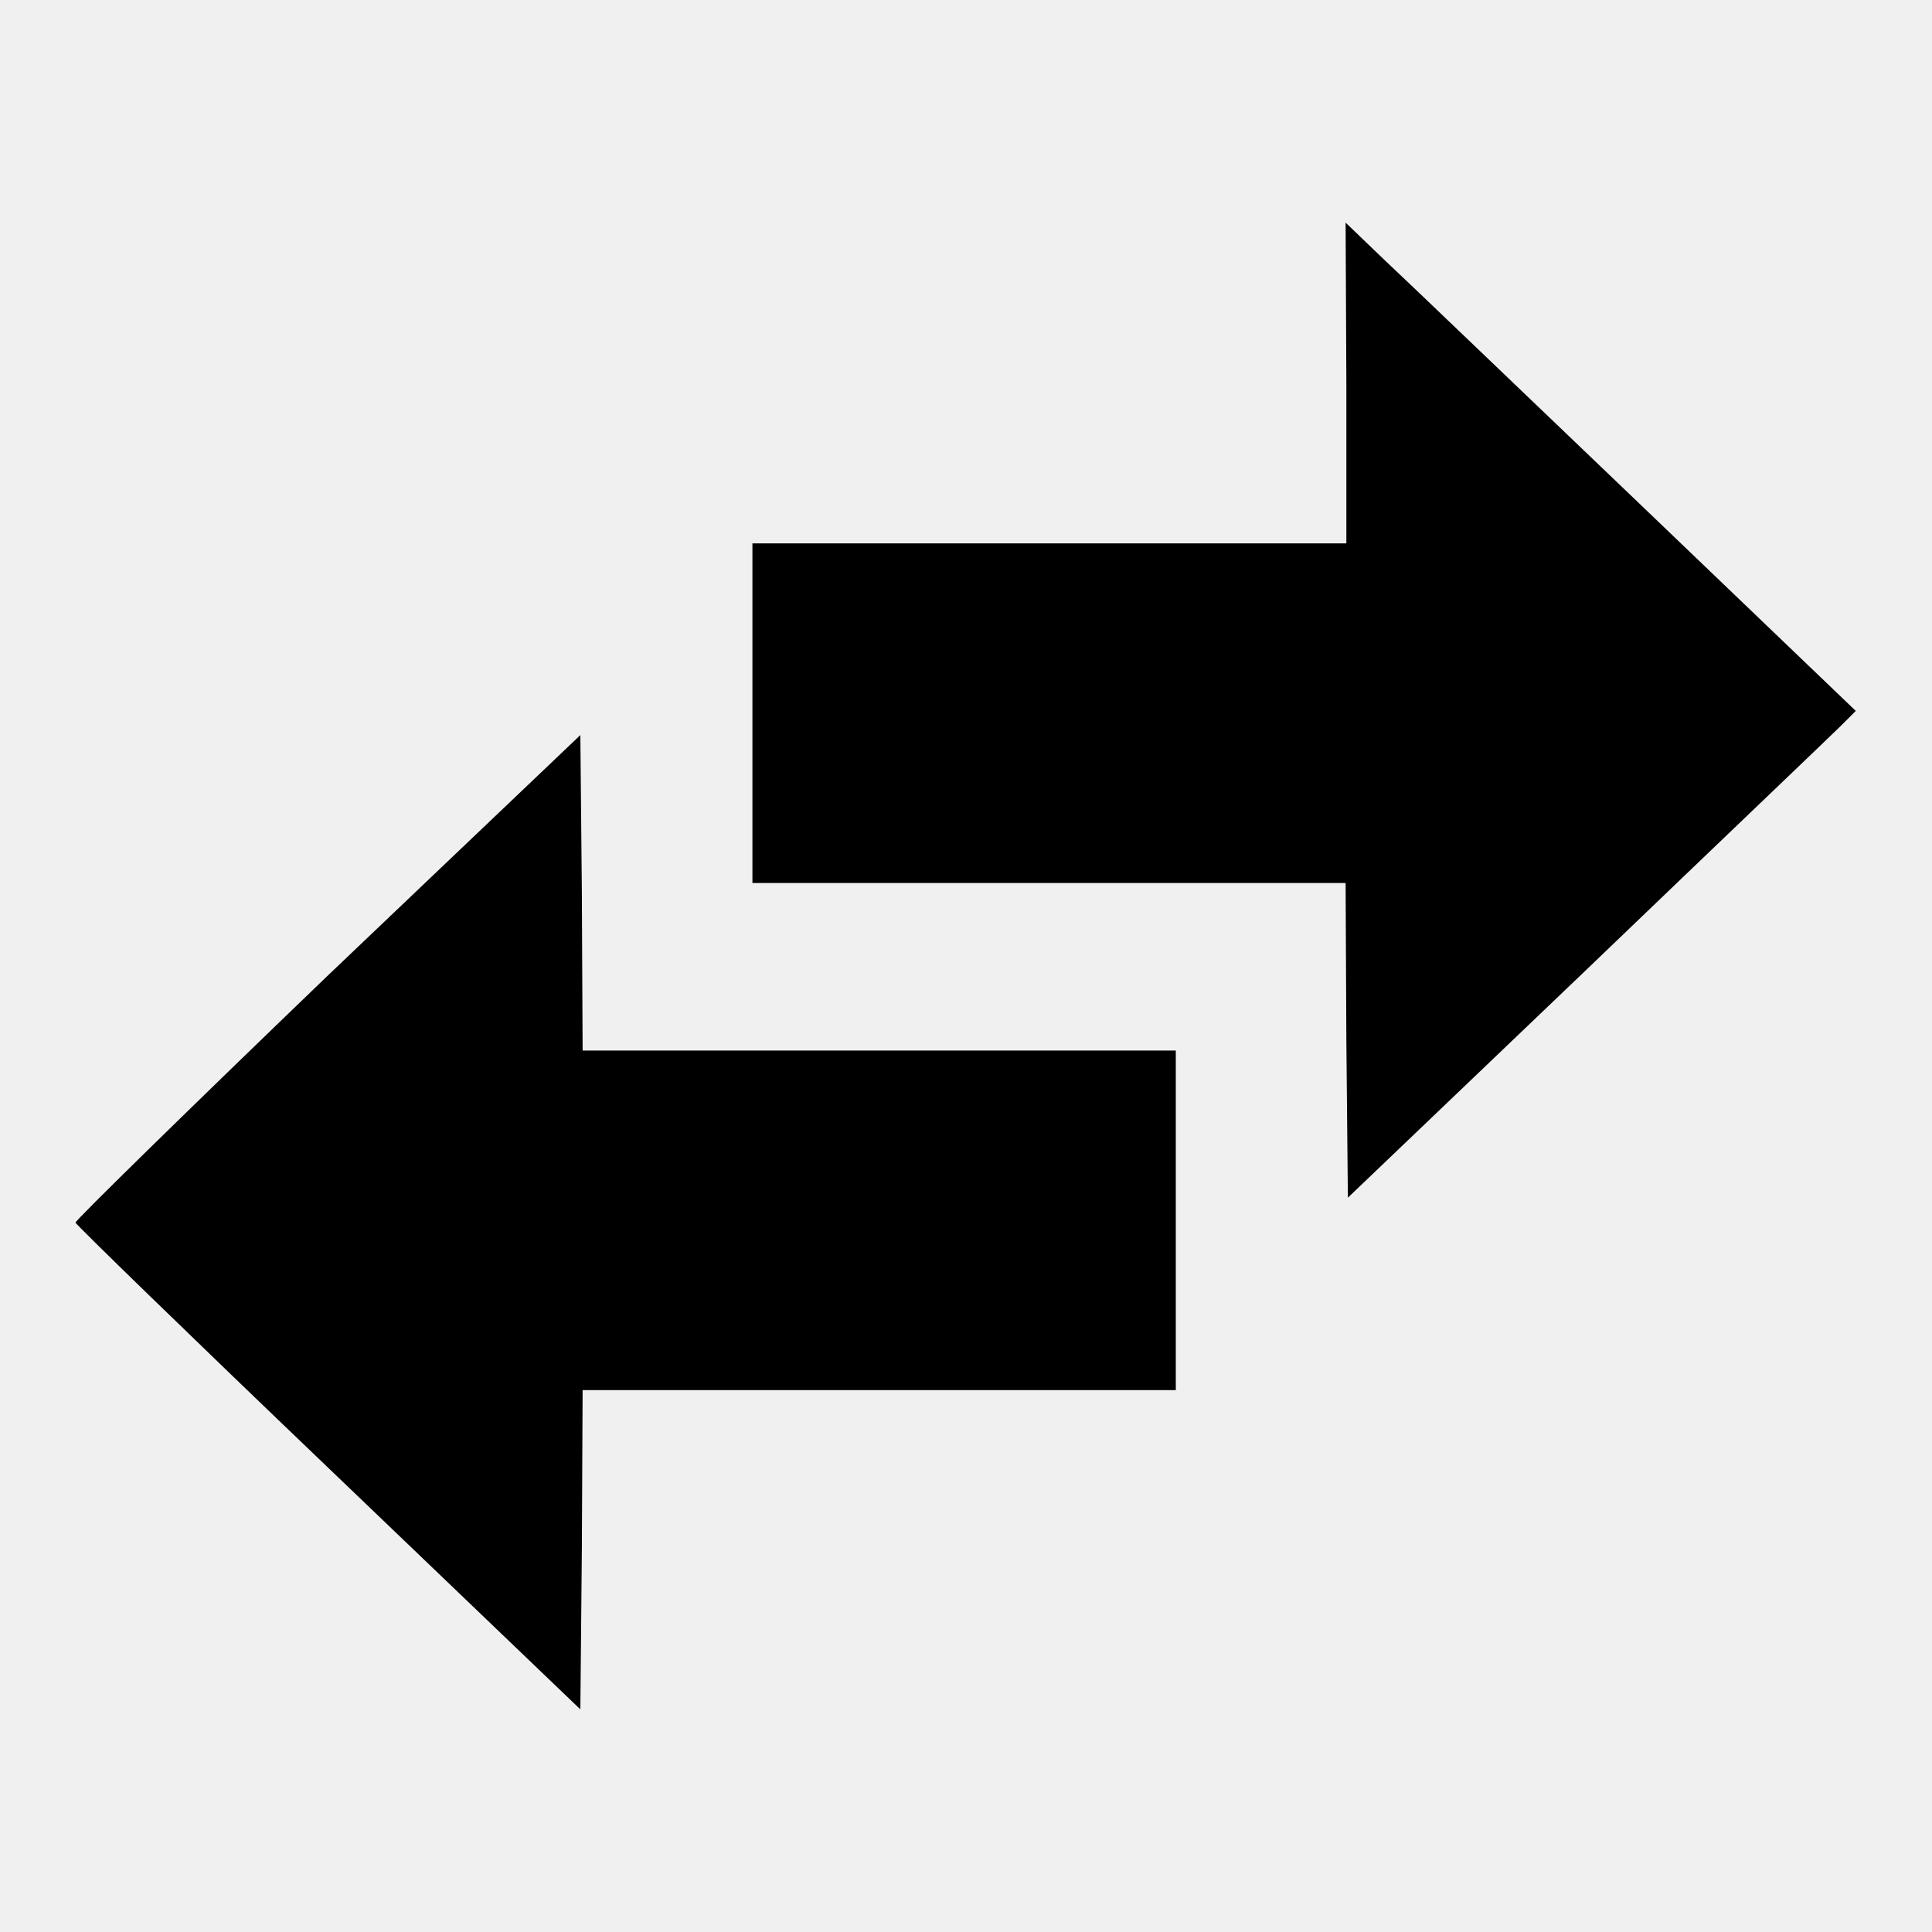
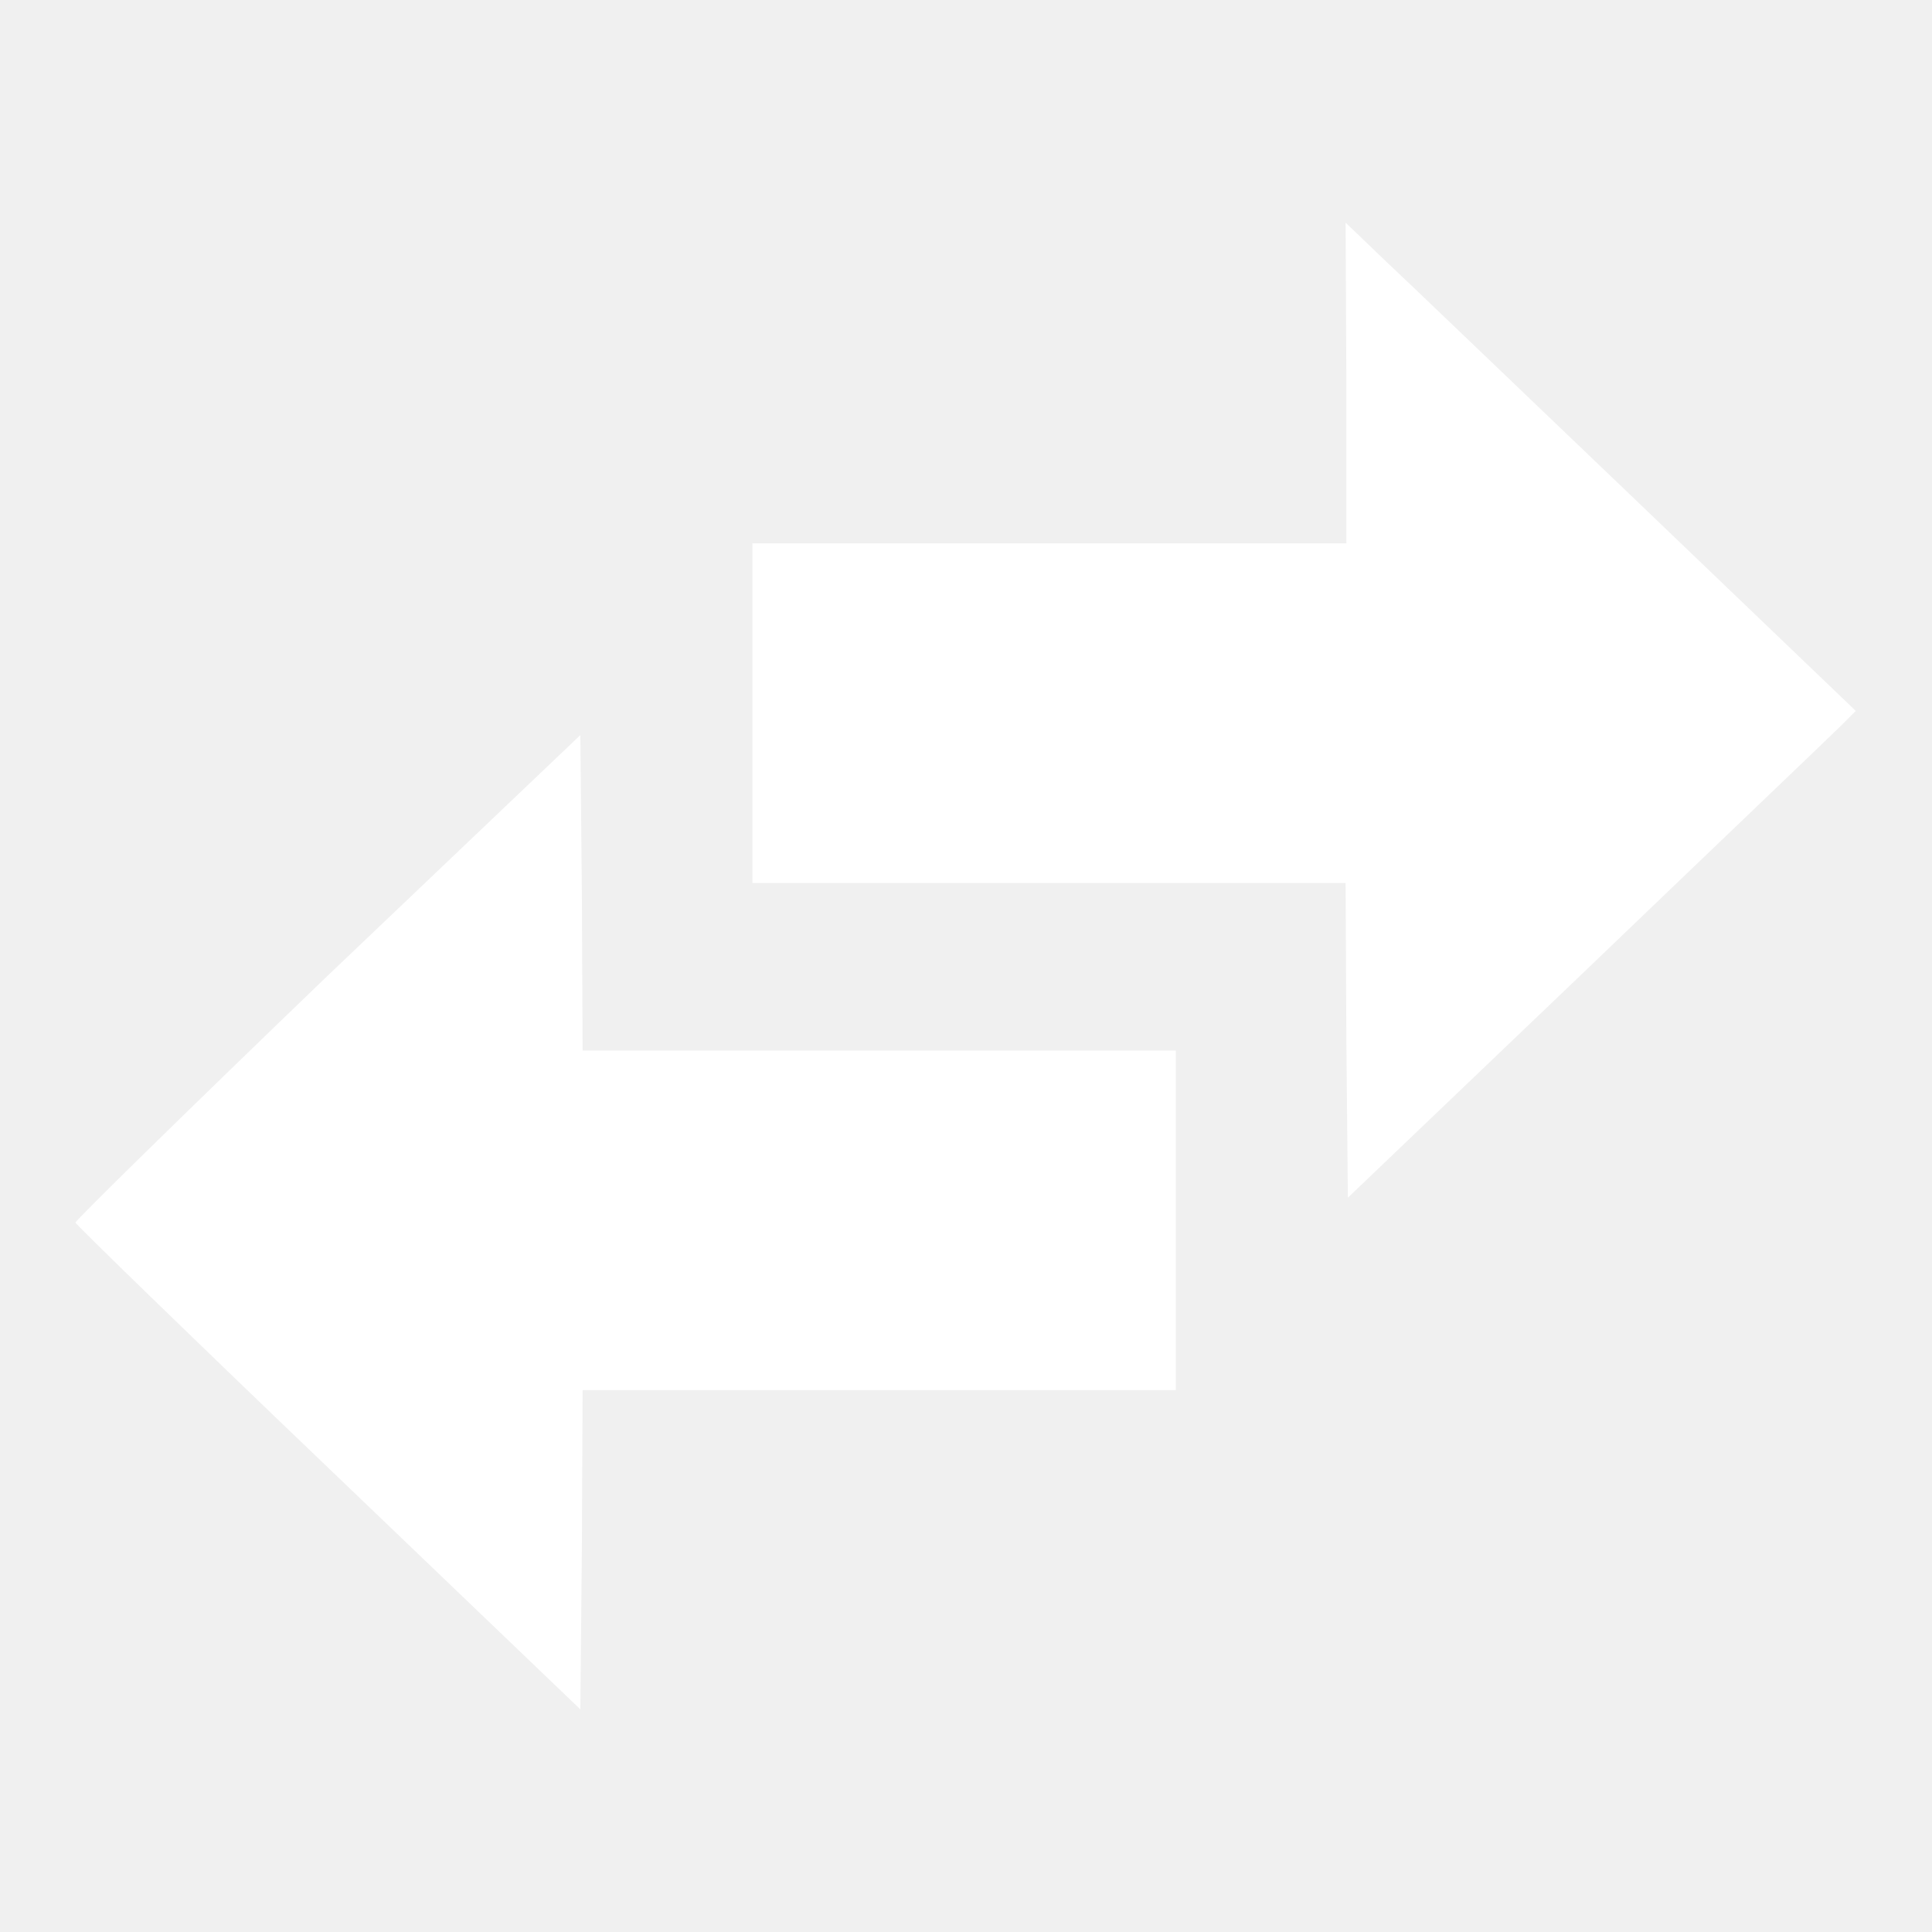
<svg xmlns="http://www.w3.org/2000/svg" version="1.1" x="0px" y="0px" viewBox="0 0 256 256" enable-background="new 0 0 256 256" xml:space="preserve">
  <g>
    <g>
      <g>
-         <path fill="#000000" d="M178.4,50.8V72h-39.3H99.7v22.5v22.5h39.3h39.3l0.1,20.9l0.2,20.8l31.6-30.2c17.4-16.7,32.6-31.2,33.7-32.3l2-2l-28.7-27.5c-15.8-15.1-31-29.7-33.8-32.3l-5.1-4.9L178.4,50.8L178.4,50.8z" />
-         <path fill="#000000" d="M43.4,129.3C25,147,10,161.7,10,162c0.1,0.3,15.1,14.9,33.5,32.5l33.4,32l0.2-21.2l0.1-21.1h39.3h39.3v-22.5v-22.5h-39.3H77.2l-0.1-20.9l-0.2-20.9L43.4,129.3z" />
+         <path fill="#fff" d="M178.4,50.8V72h-39.3H99.7v22.5v22.5h39.3h39.3l0.1,20.9l0.2,20.8l31.6-30.2c17.4-16.7,32.6-31.2,33.7-32.3l2-2l-28.7-27.5c-15.8-15.1-31-29.7-33.8-32.3l-5.1-4.9L178.4,50.8L178.4,50.8z" />
+         <path fill="#fff" d="M43.4,129.3C25,147,10,161.7,10,162c0.1,0.3,15.1,14.9,33.5,32.5l33.4,32l0.2-21.2l0.1-21.1h39.3h39.3v-22.5v-22.5h-39.3H77.2l-0.1-20.9l-0.2-20.9L43.4,129.3z" />
      </g>
    </g>
  </g>
</svg>
